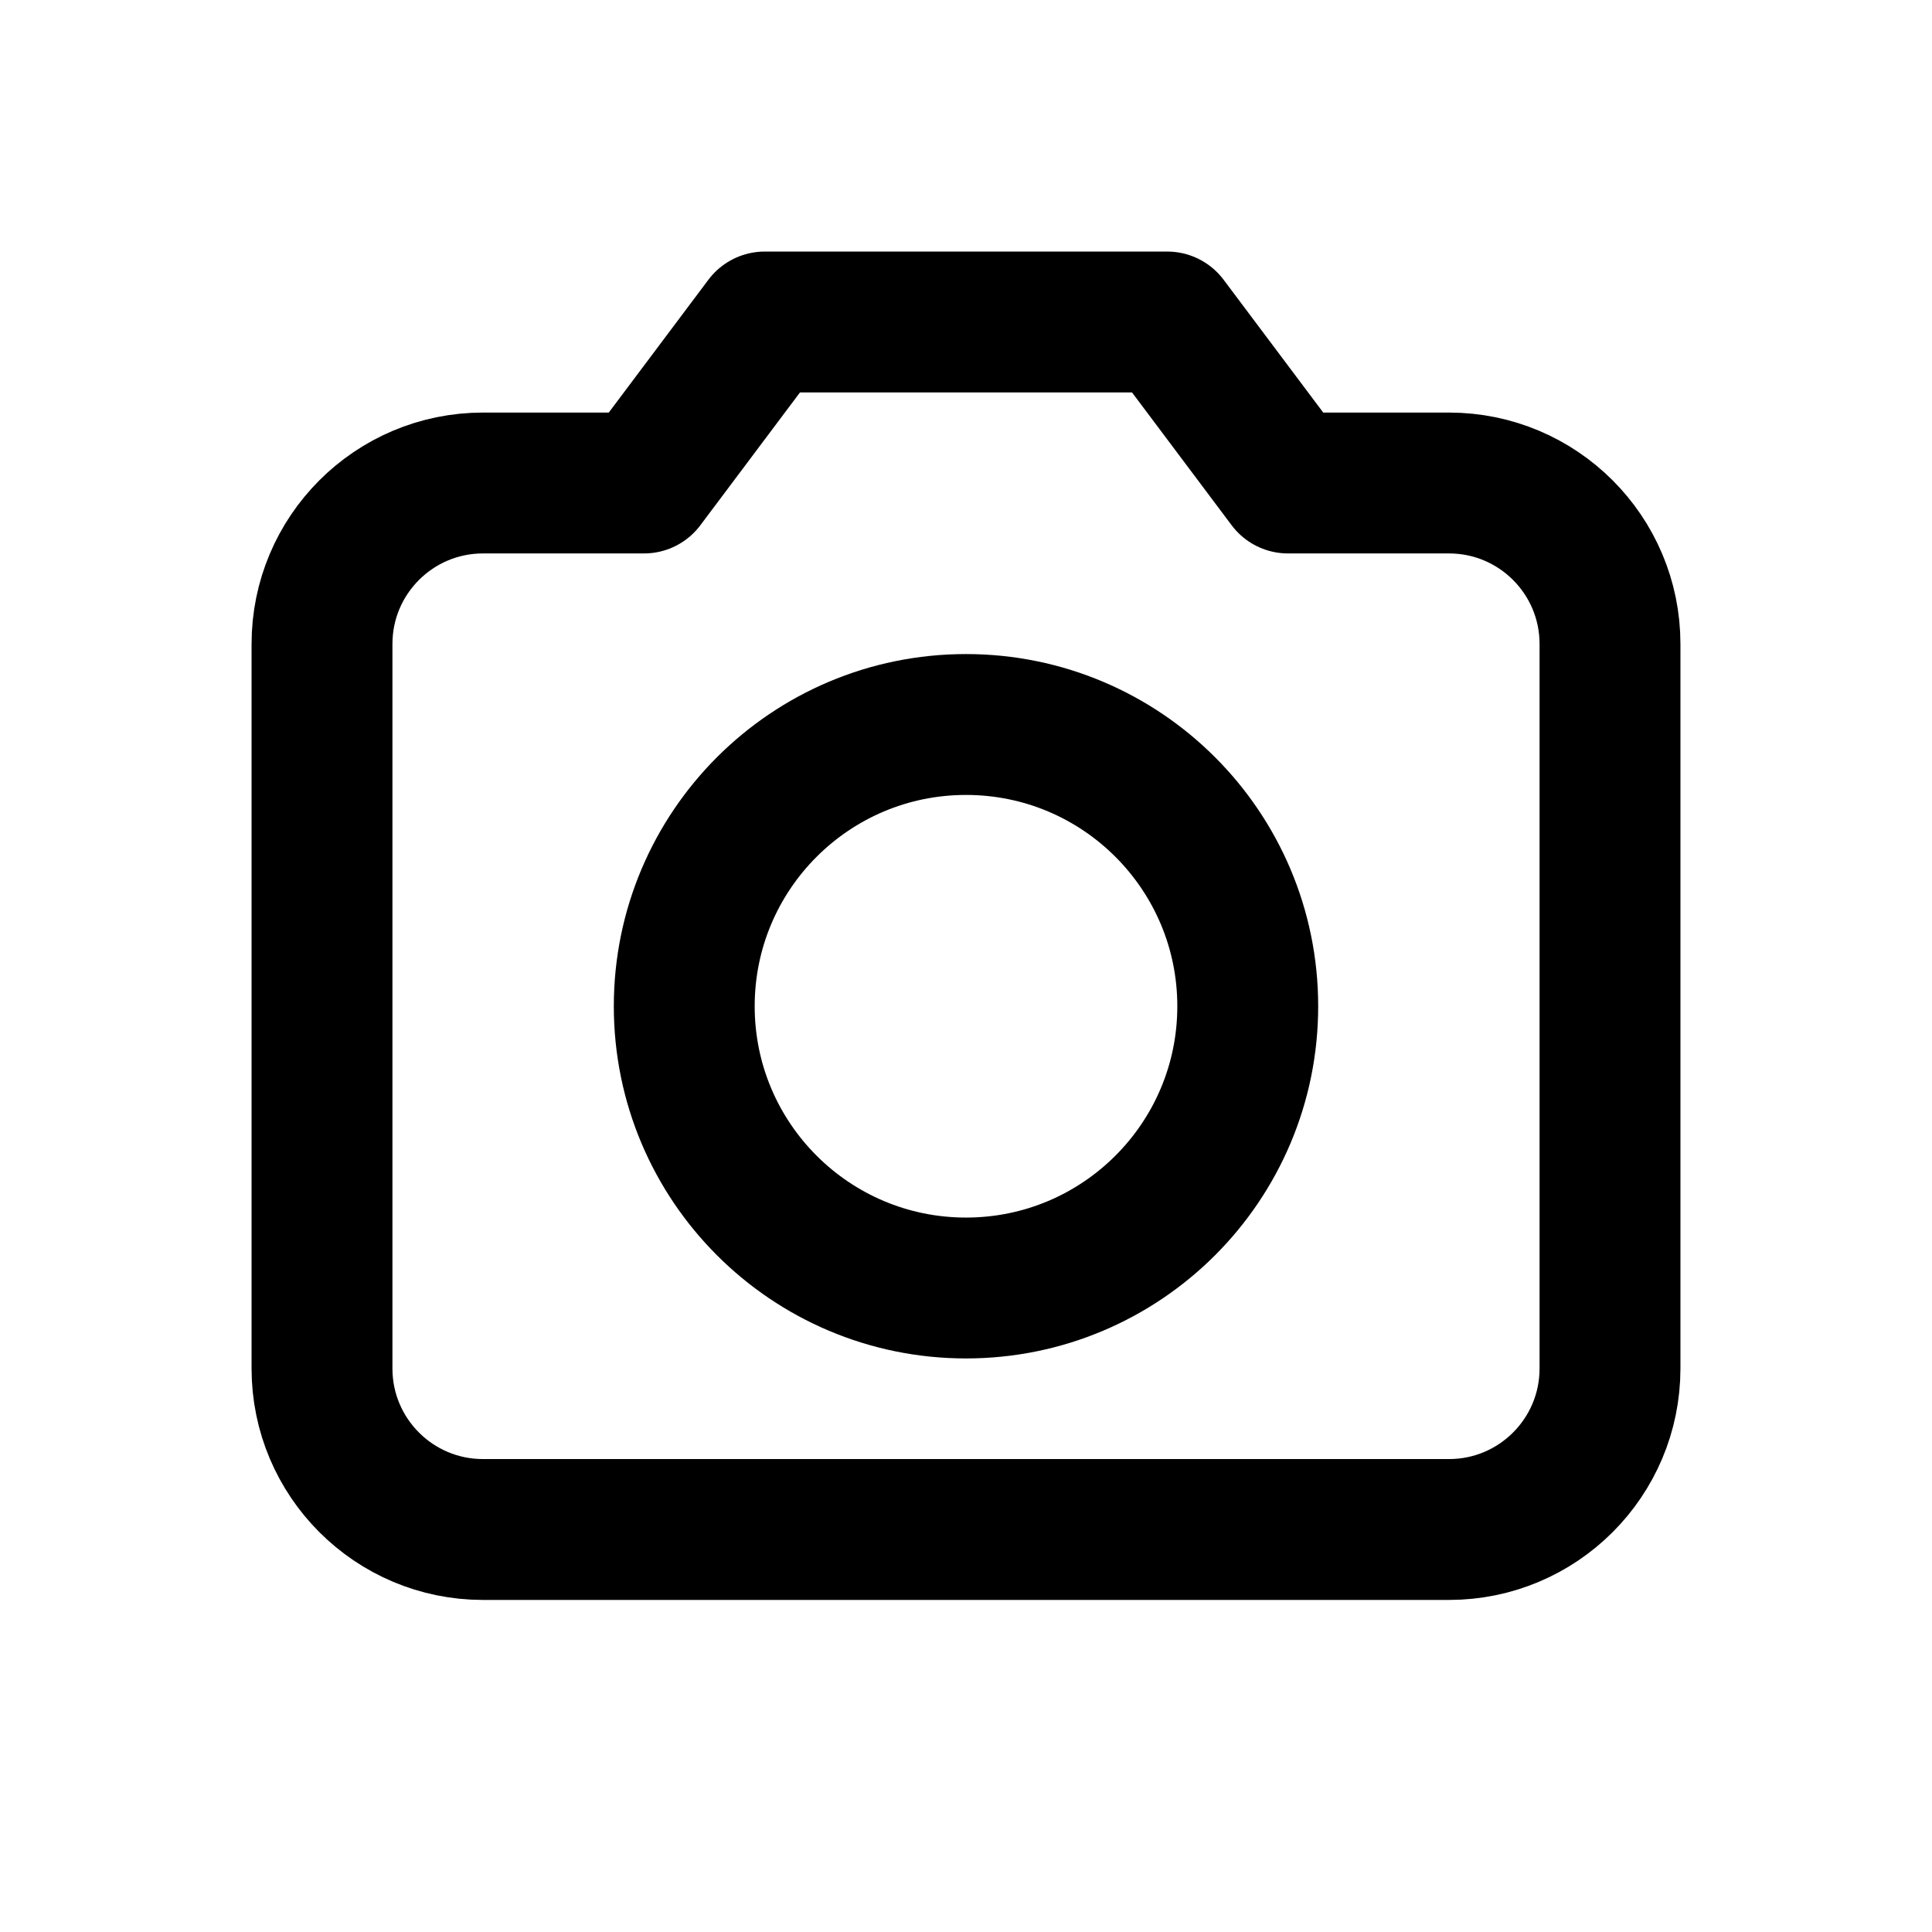
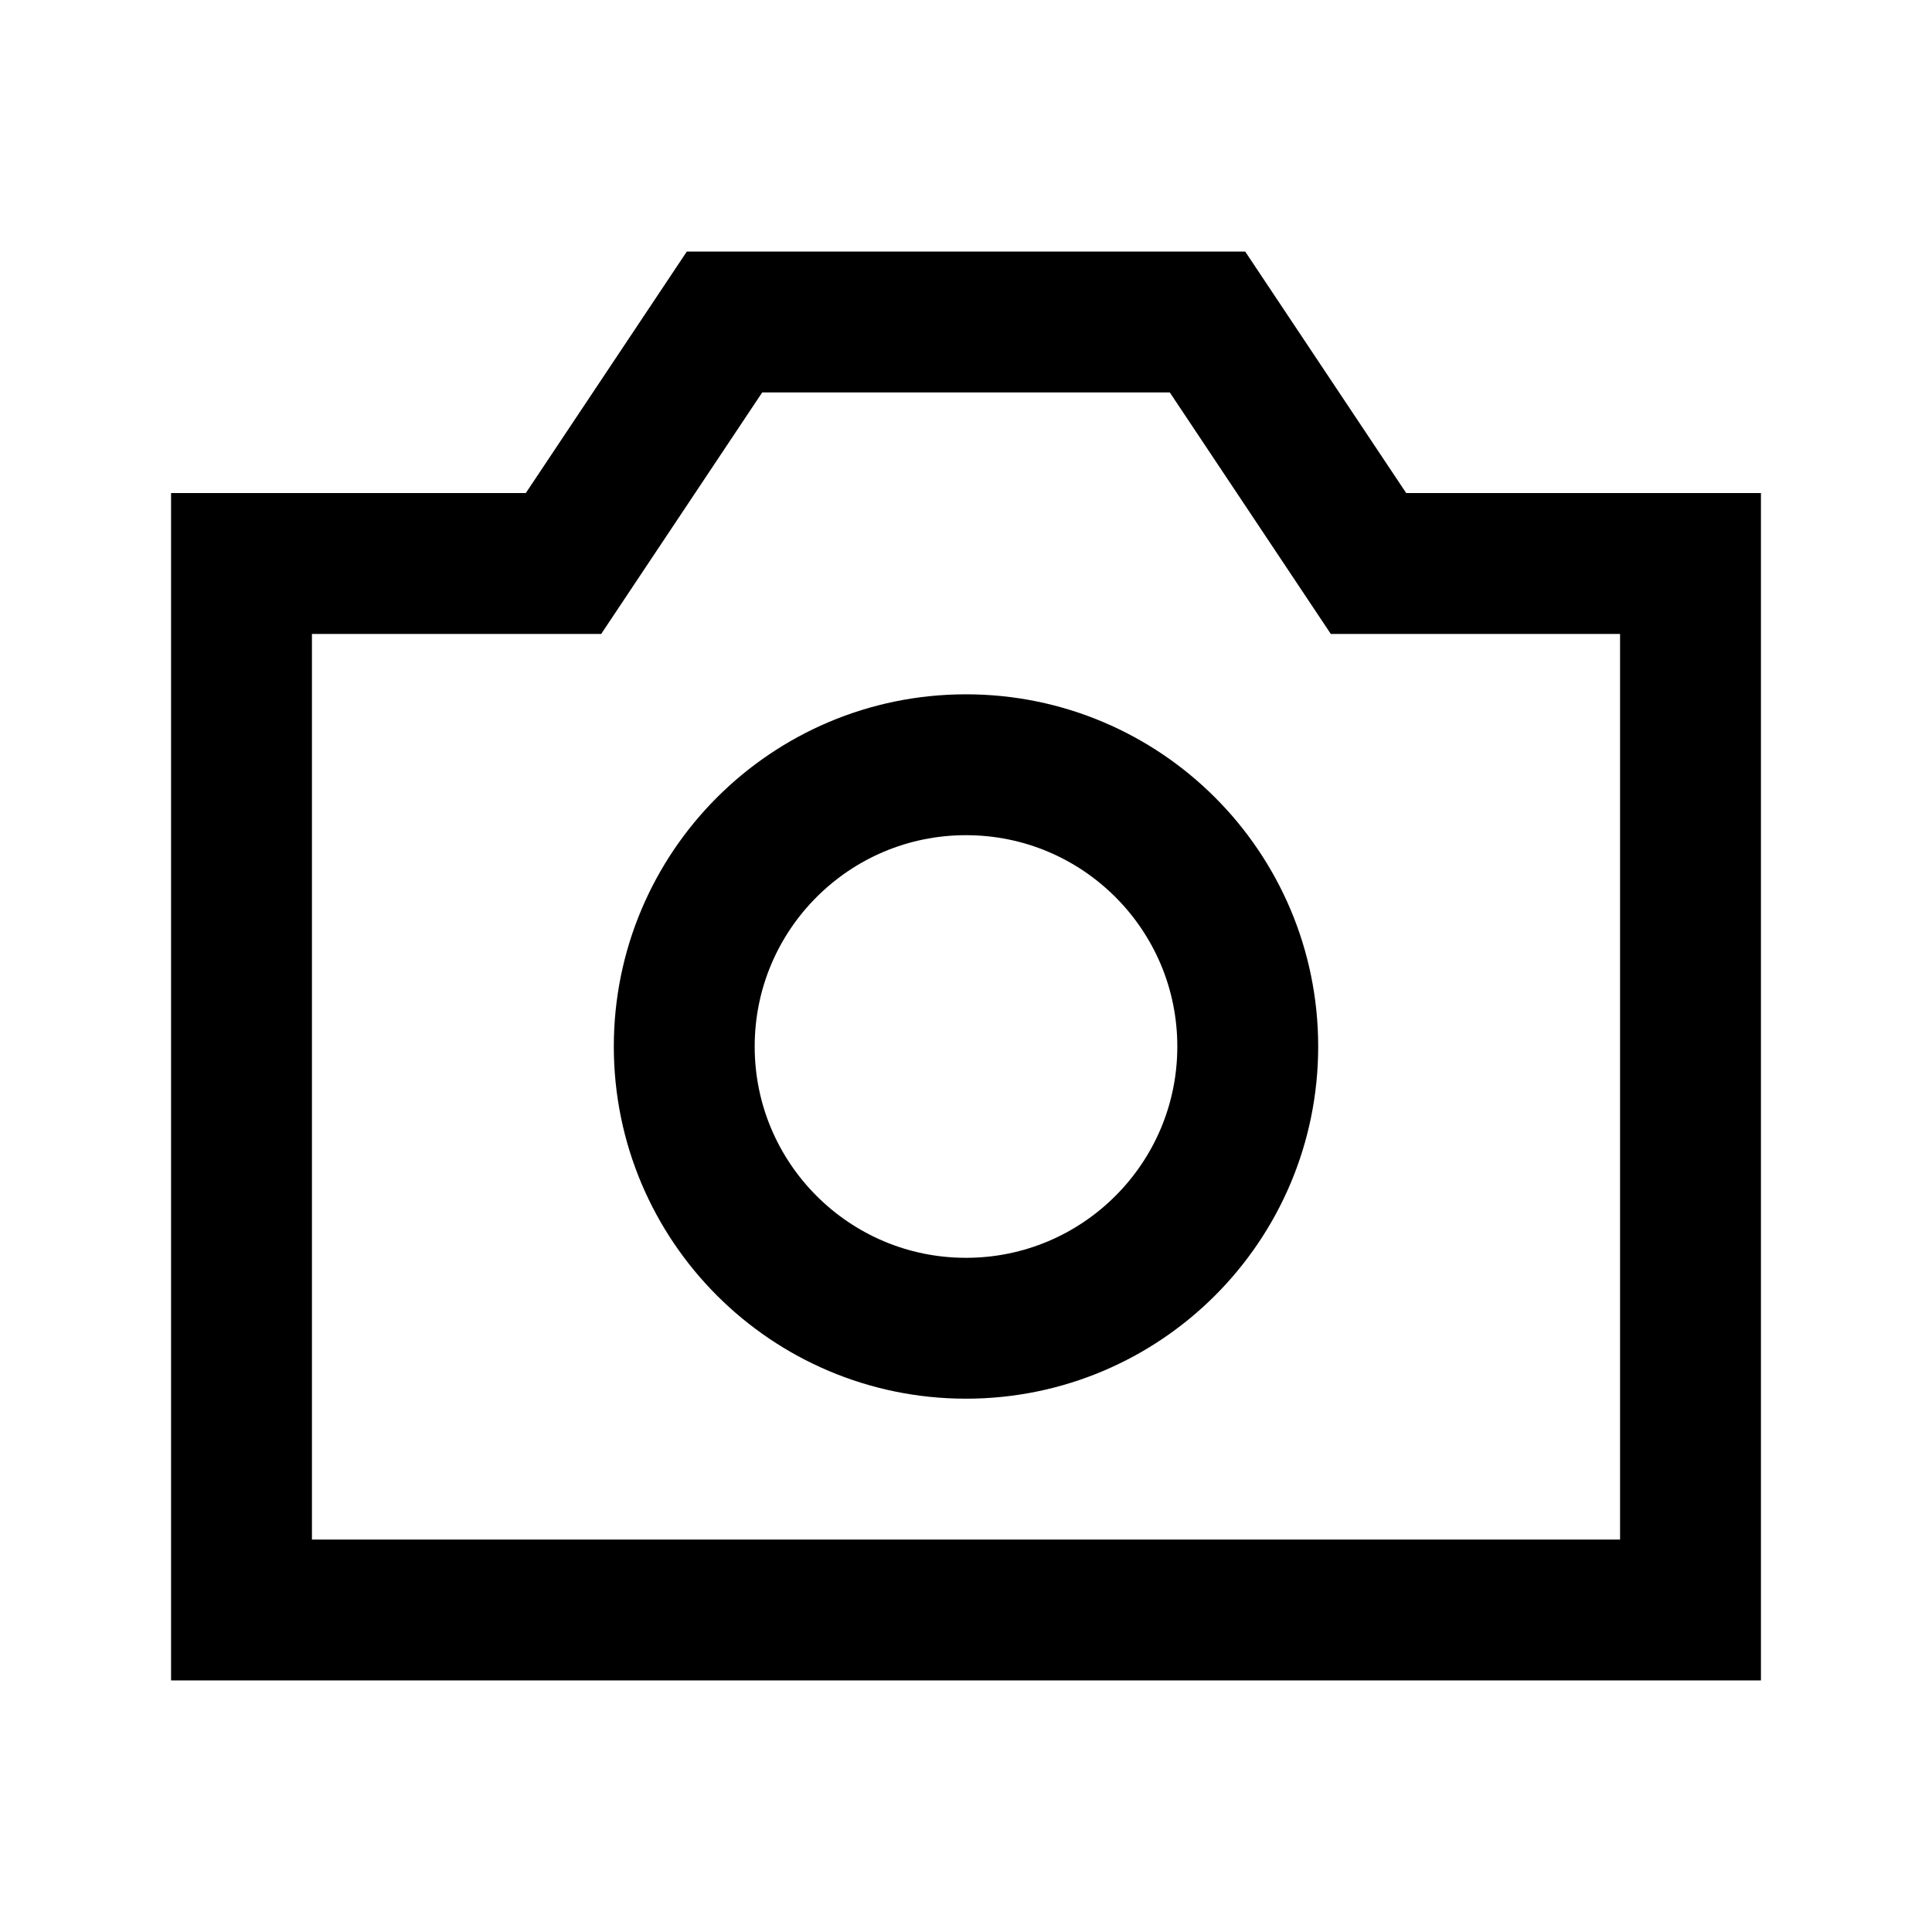
- <svg xmlns="http://www.w3.org/2000/svg" viewBox="0 0 24 24" fill="none" stroke="currentColor" stroke-width="1.75" stroke-linecap="round" stroke-linejoin="round">
-   <path d="M4 8a2 2 0 0 1 2-2h2l1.5-2h5L16 6h2a2 2 0 0 1 2 2v9a2 2 0 0 1-2 2H6a2 2 0 0 1-2-2z" />
-   <circle cx="12" cy="12.5" r="3.5" />
+ <svg xmlns="http://www.w3.org/2000/svg" viewBox="0 0 24 24" fill="none" stroke="currentColor" stroke-width="1.75" stroke-linecap="butt" stroke-linejoin="miter">
+   <path d="M3 7h4l2-3h6l2 3h4v13H3z" />
+   <circle cx="12" cy="13" r="3.5" />
</svg>
